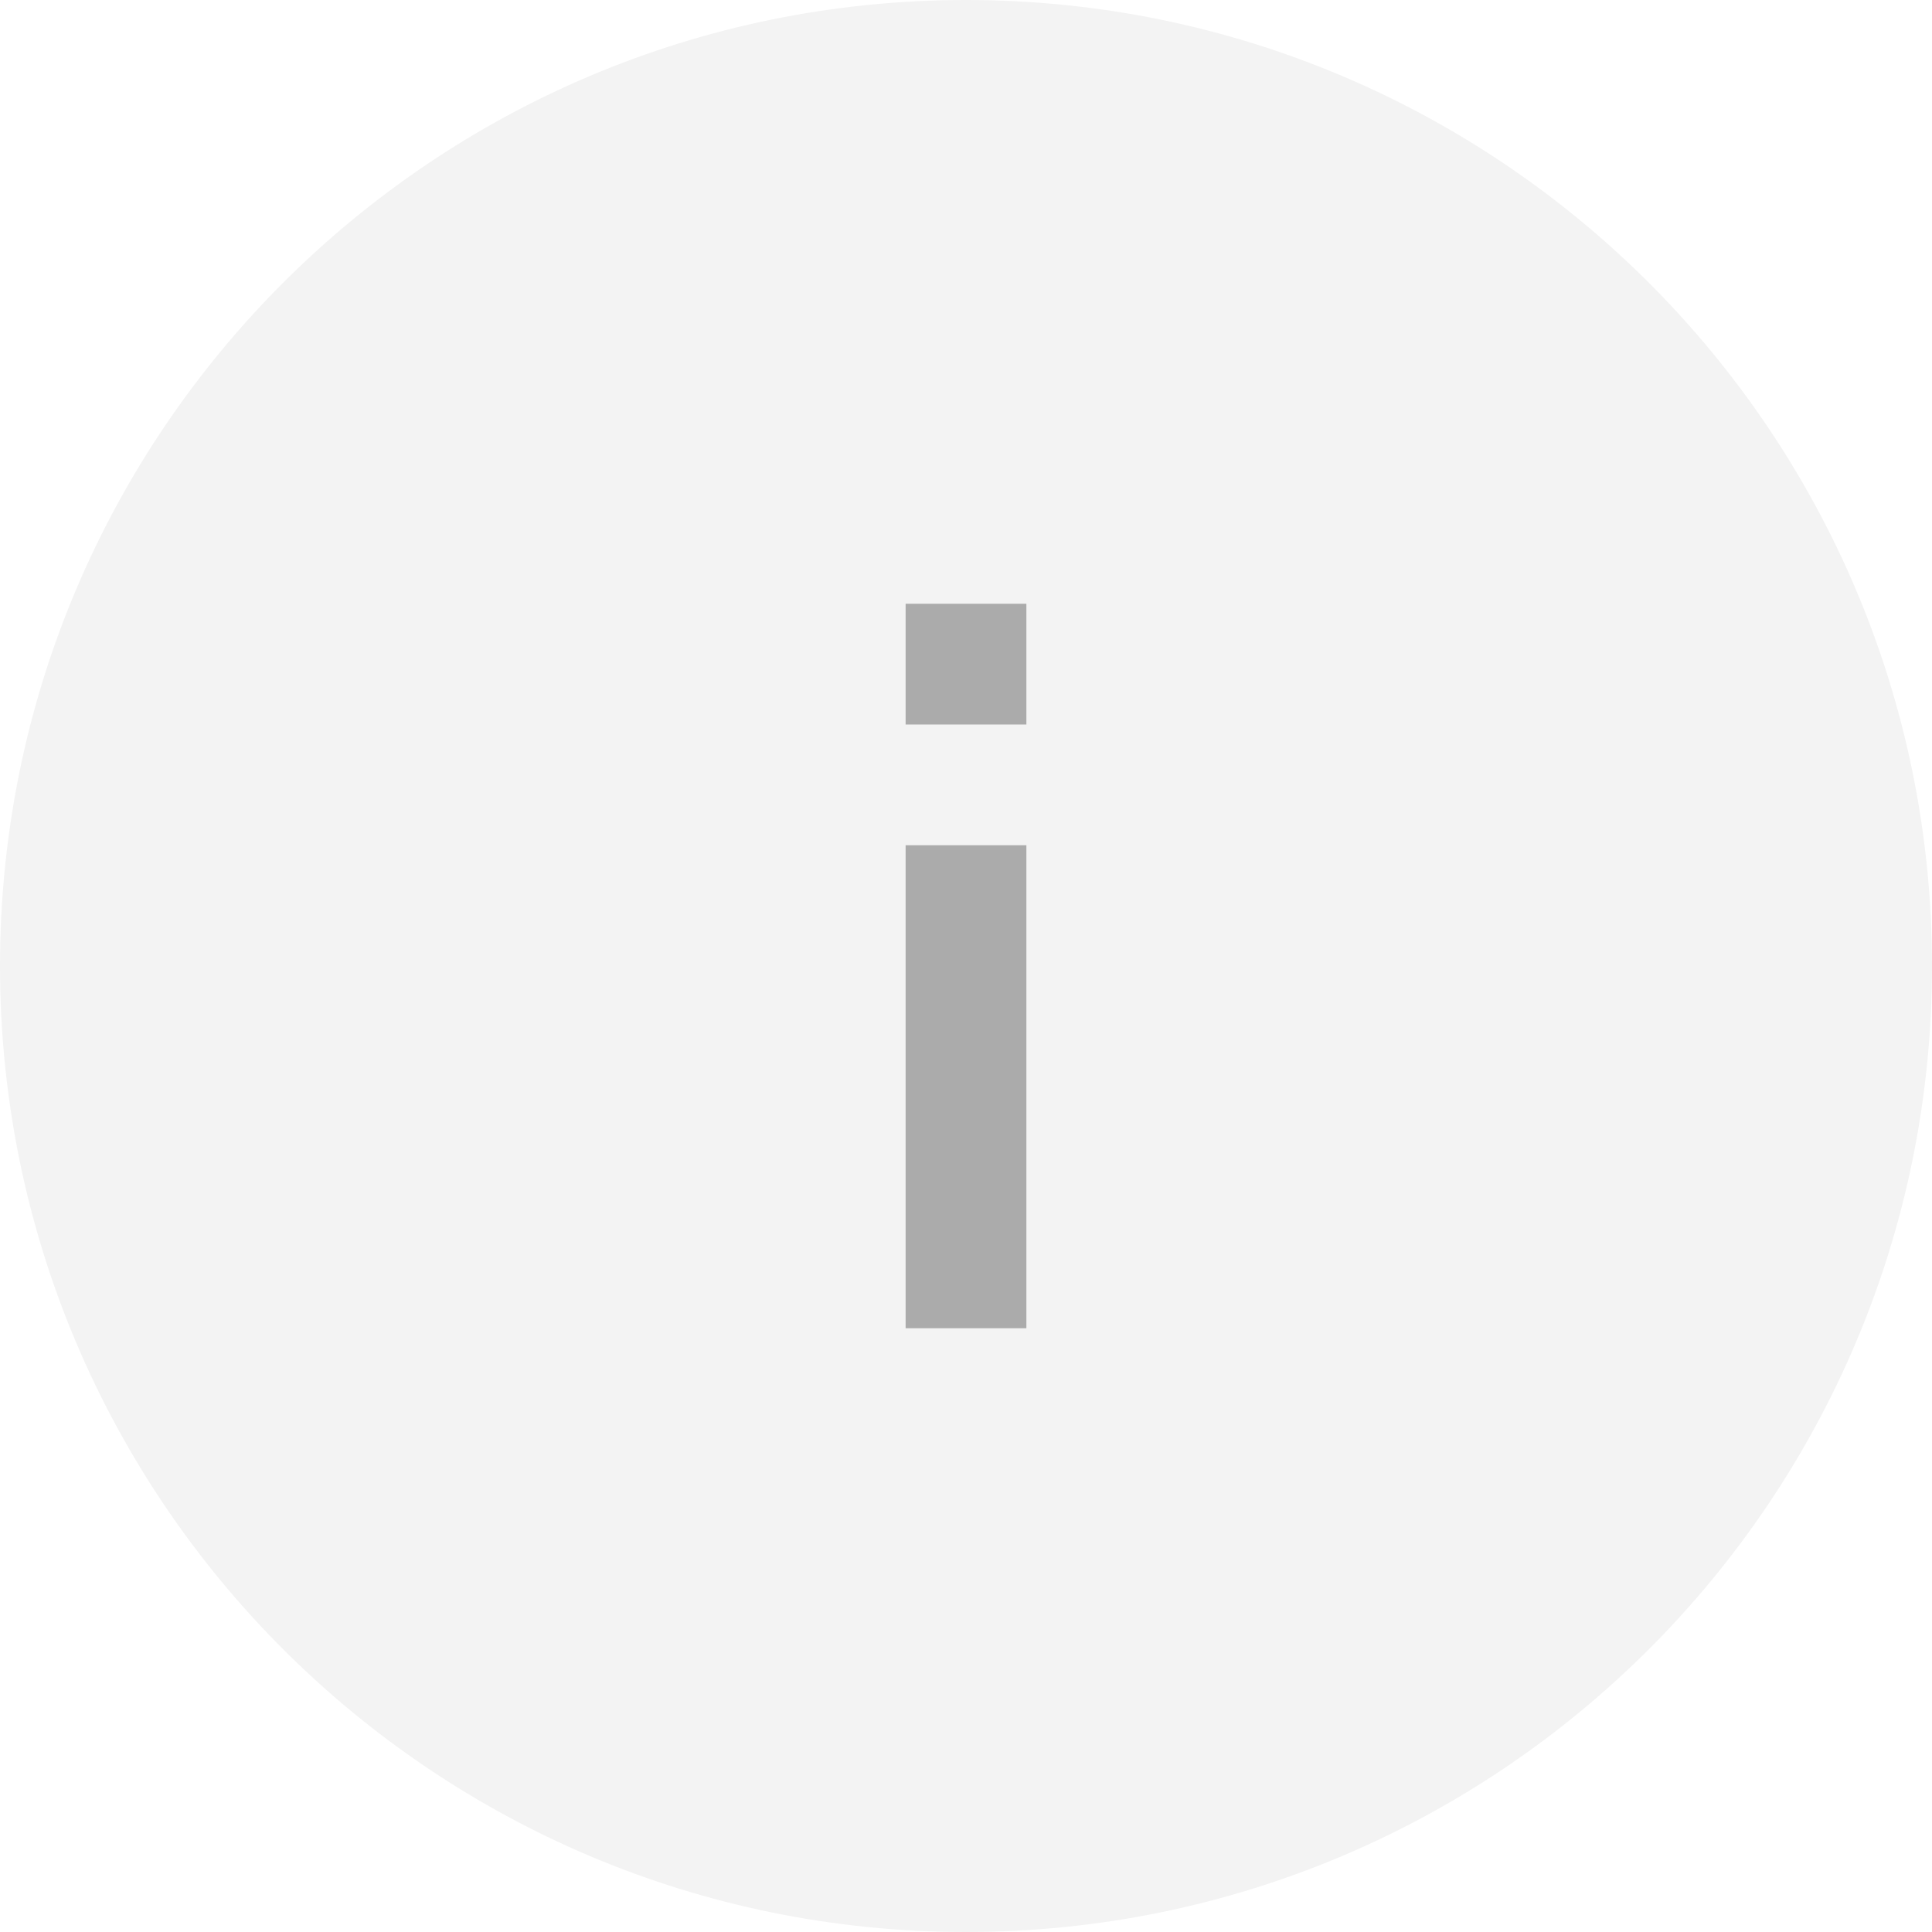
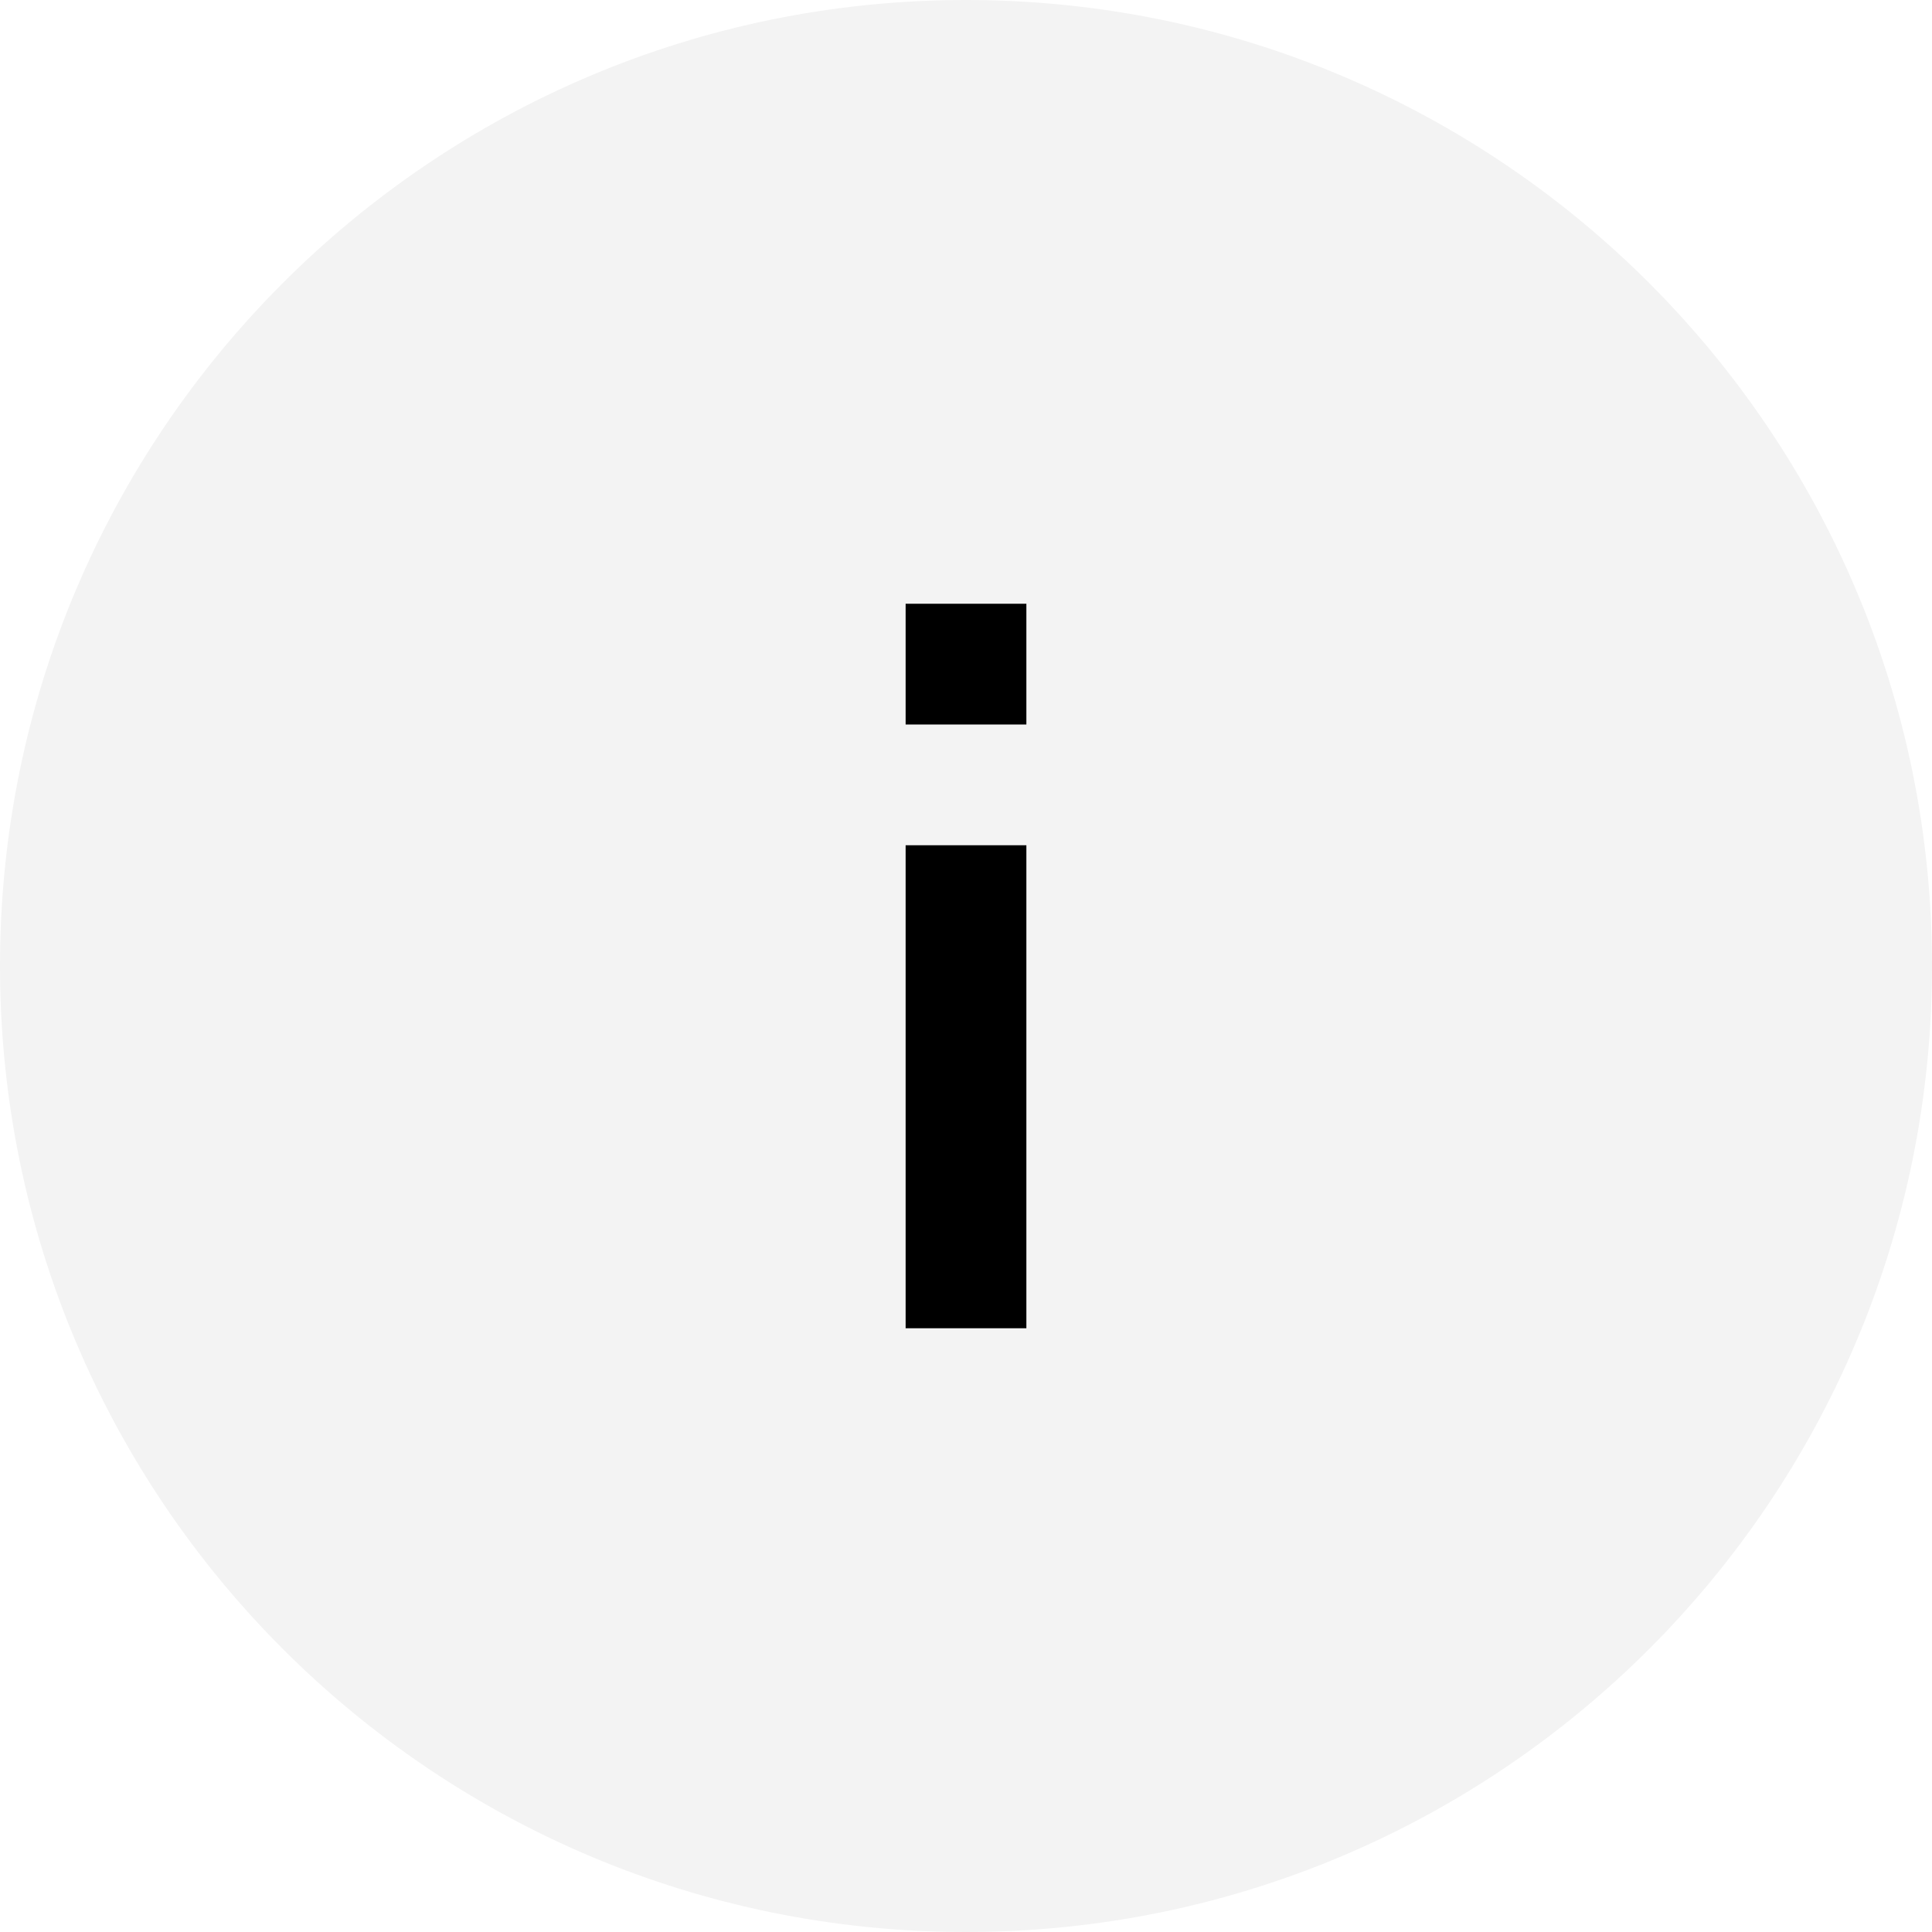
- <svg xmlns="http://www.w3.org/2000/svg" width="16" height="16" viewBox="0 0 16 16" fill="none">
-   <rect width="16" height="16" rx="8" fill="black" fill-opacity="0.05" />
-   <path opacity="0.3" d="M8 11V7" stroke="black" />
-   <path opacity="0.3" d="M8 6V5" stroke="black" />
+ <svg xmlns="http://www.w3.org/2000/svg" width="16" height="16" viewBox="0 0 16 16" fill="currentColor">
+   <rect width="16" height="16" rx="8" fill="currentColor" fill-opacity="0.05" />
+   <path d="M8 11V7" stroke="currentColor" />
+   <path d="M8 6V5" stroke="currentColor" />
</svg>
